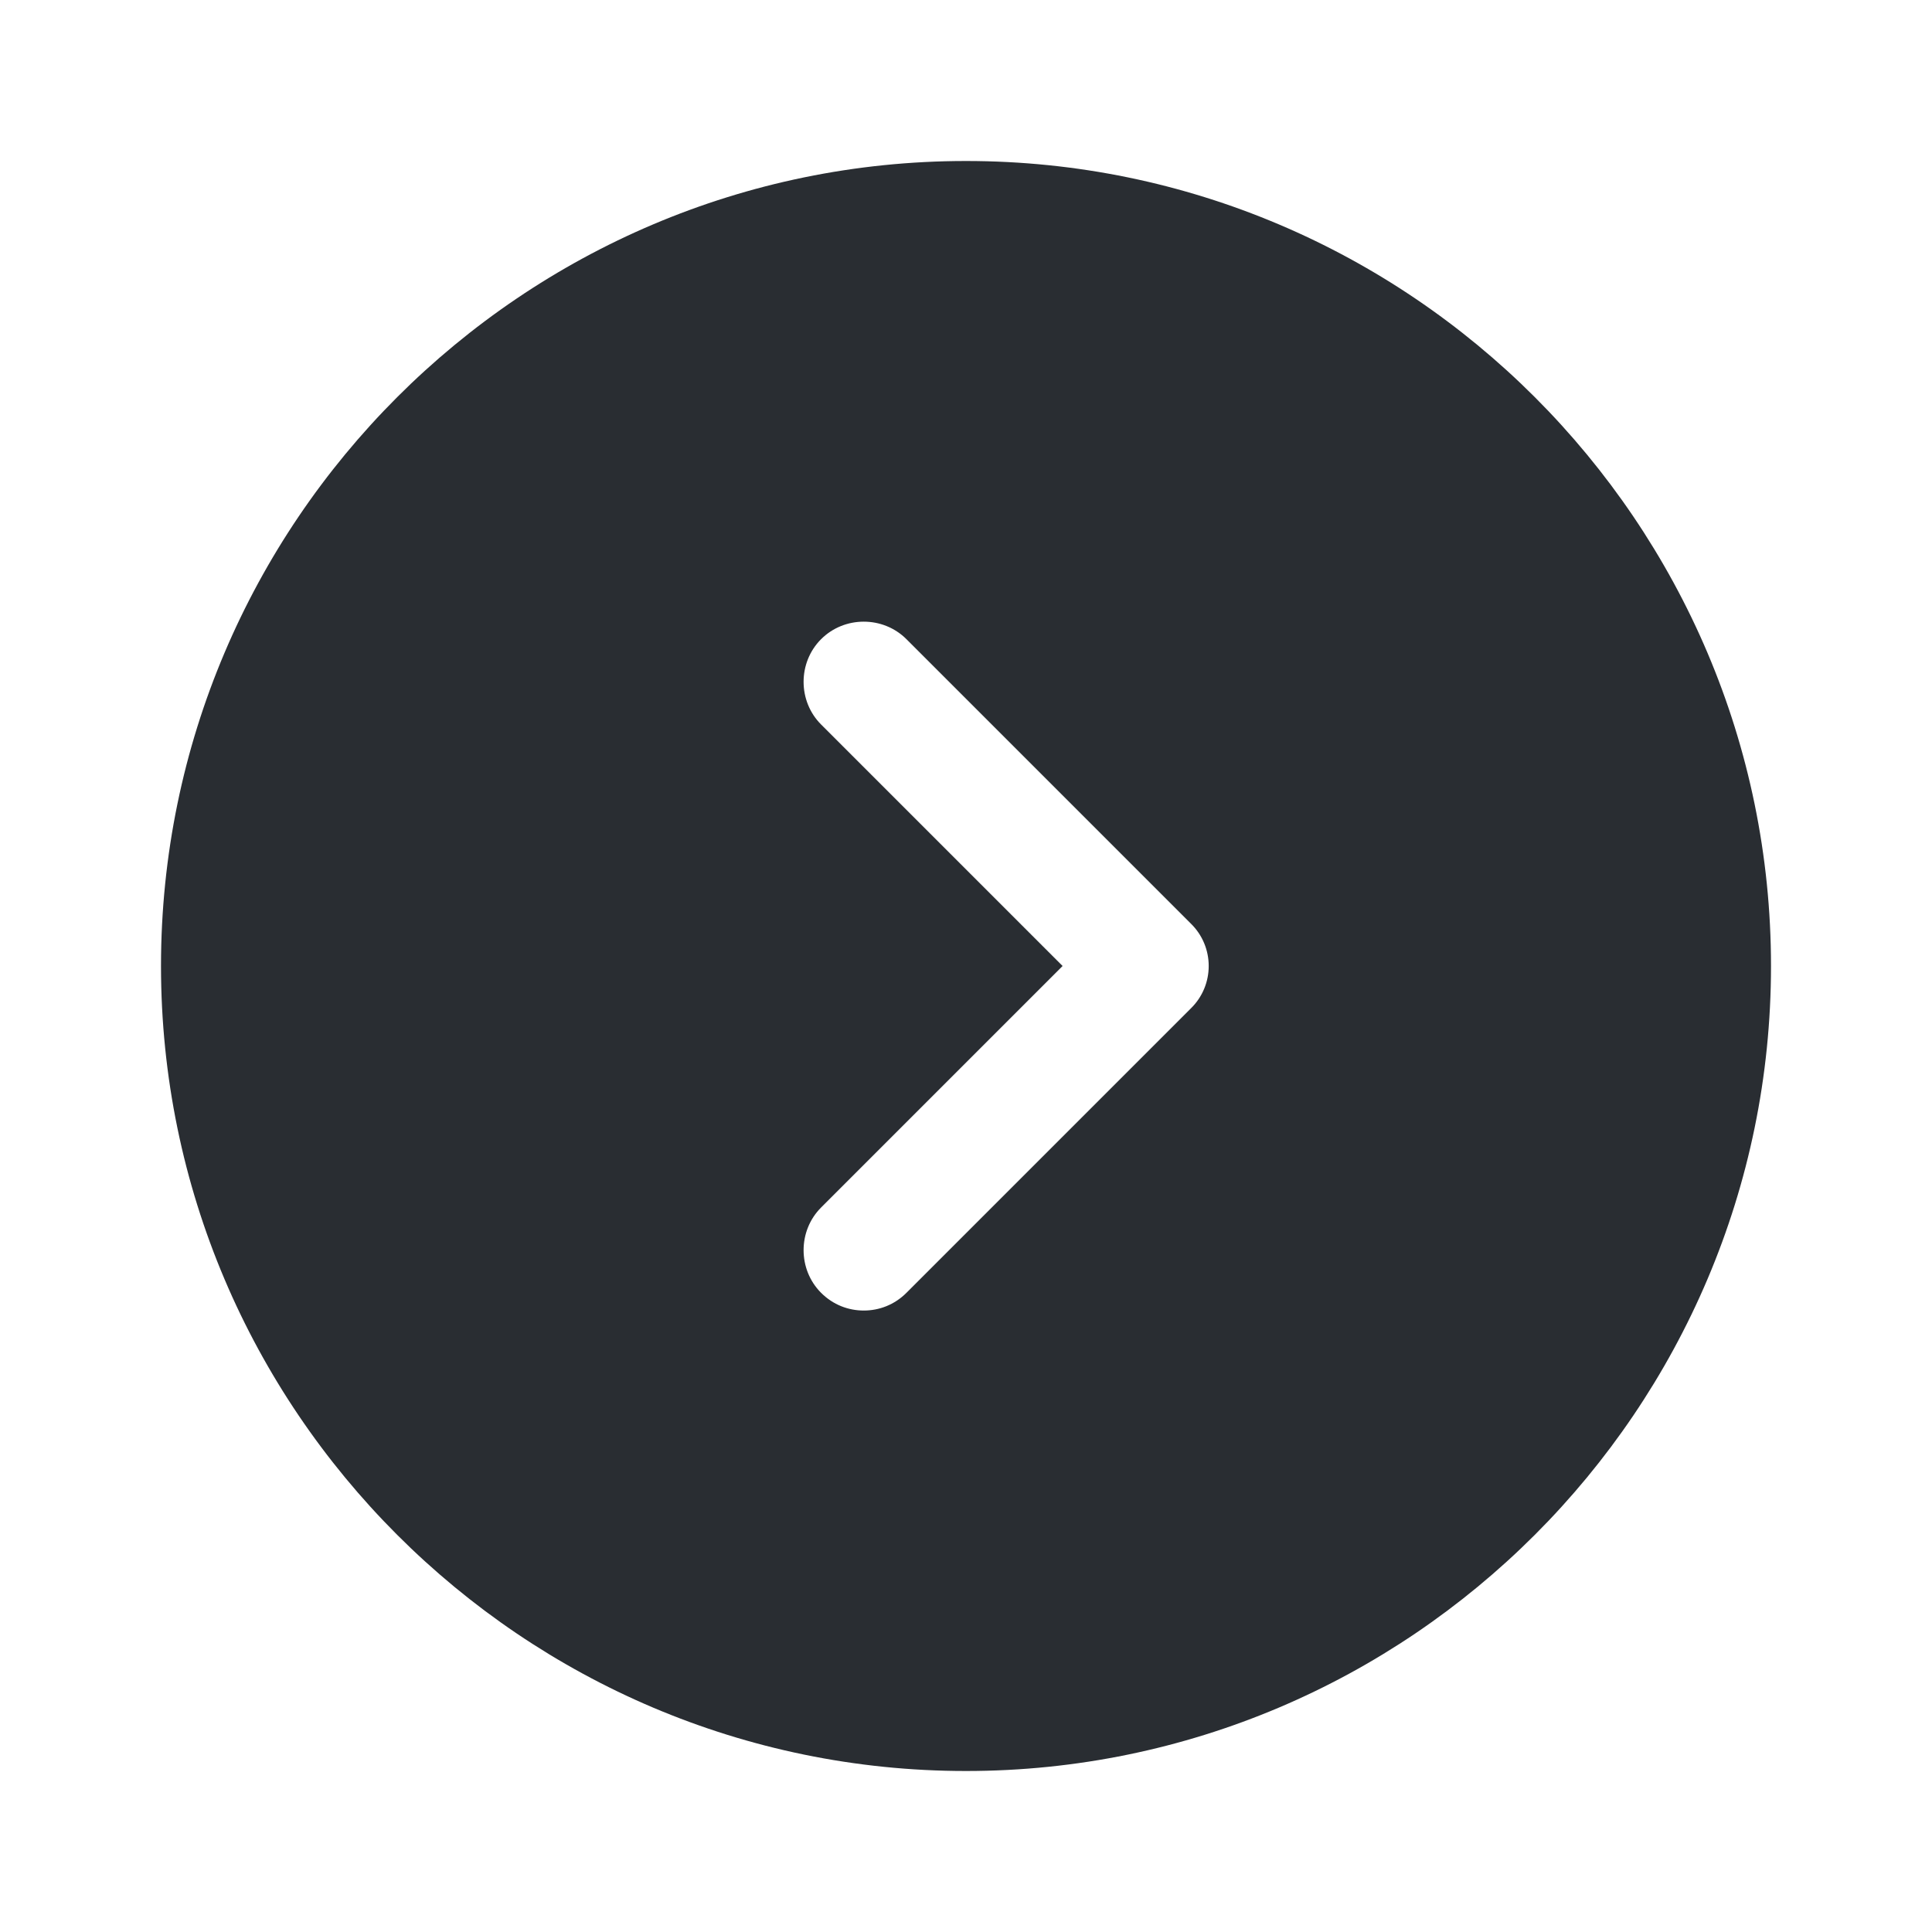
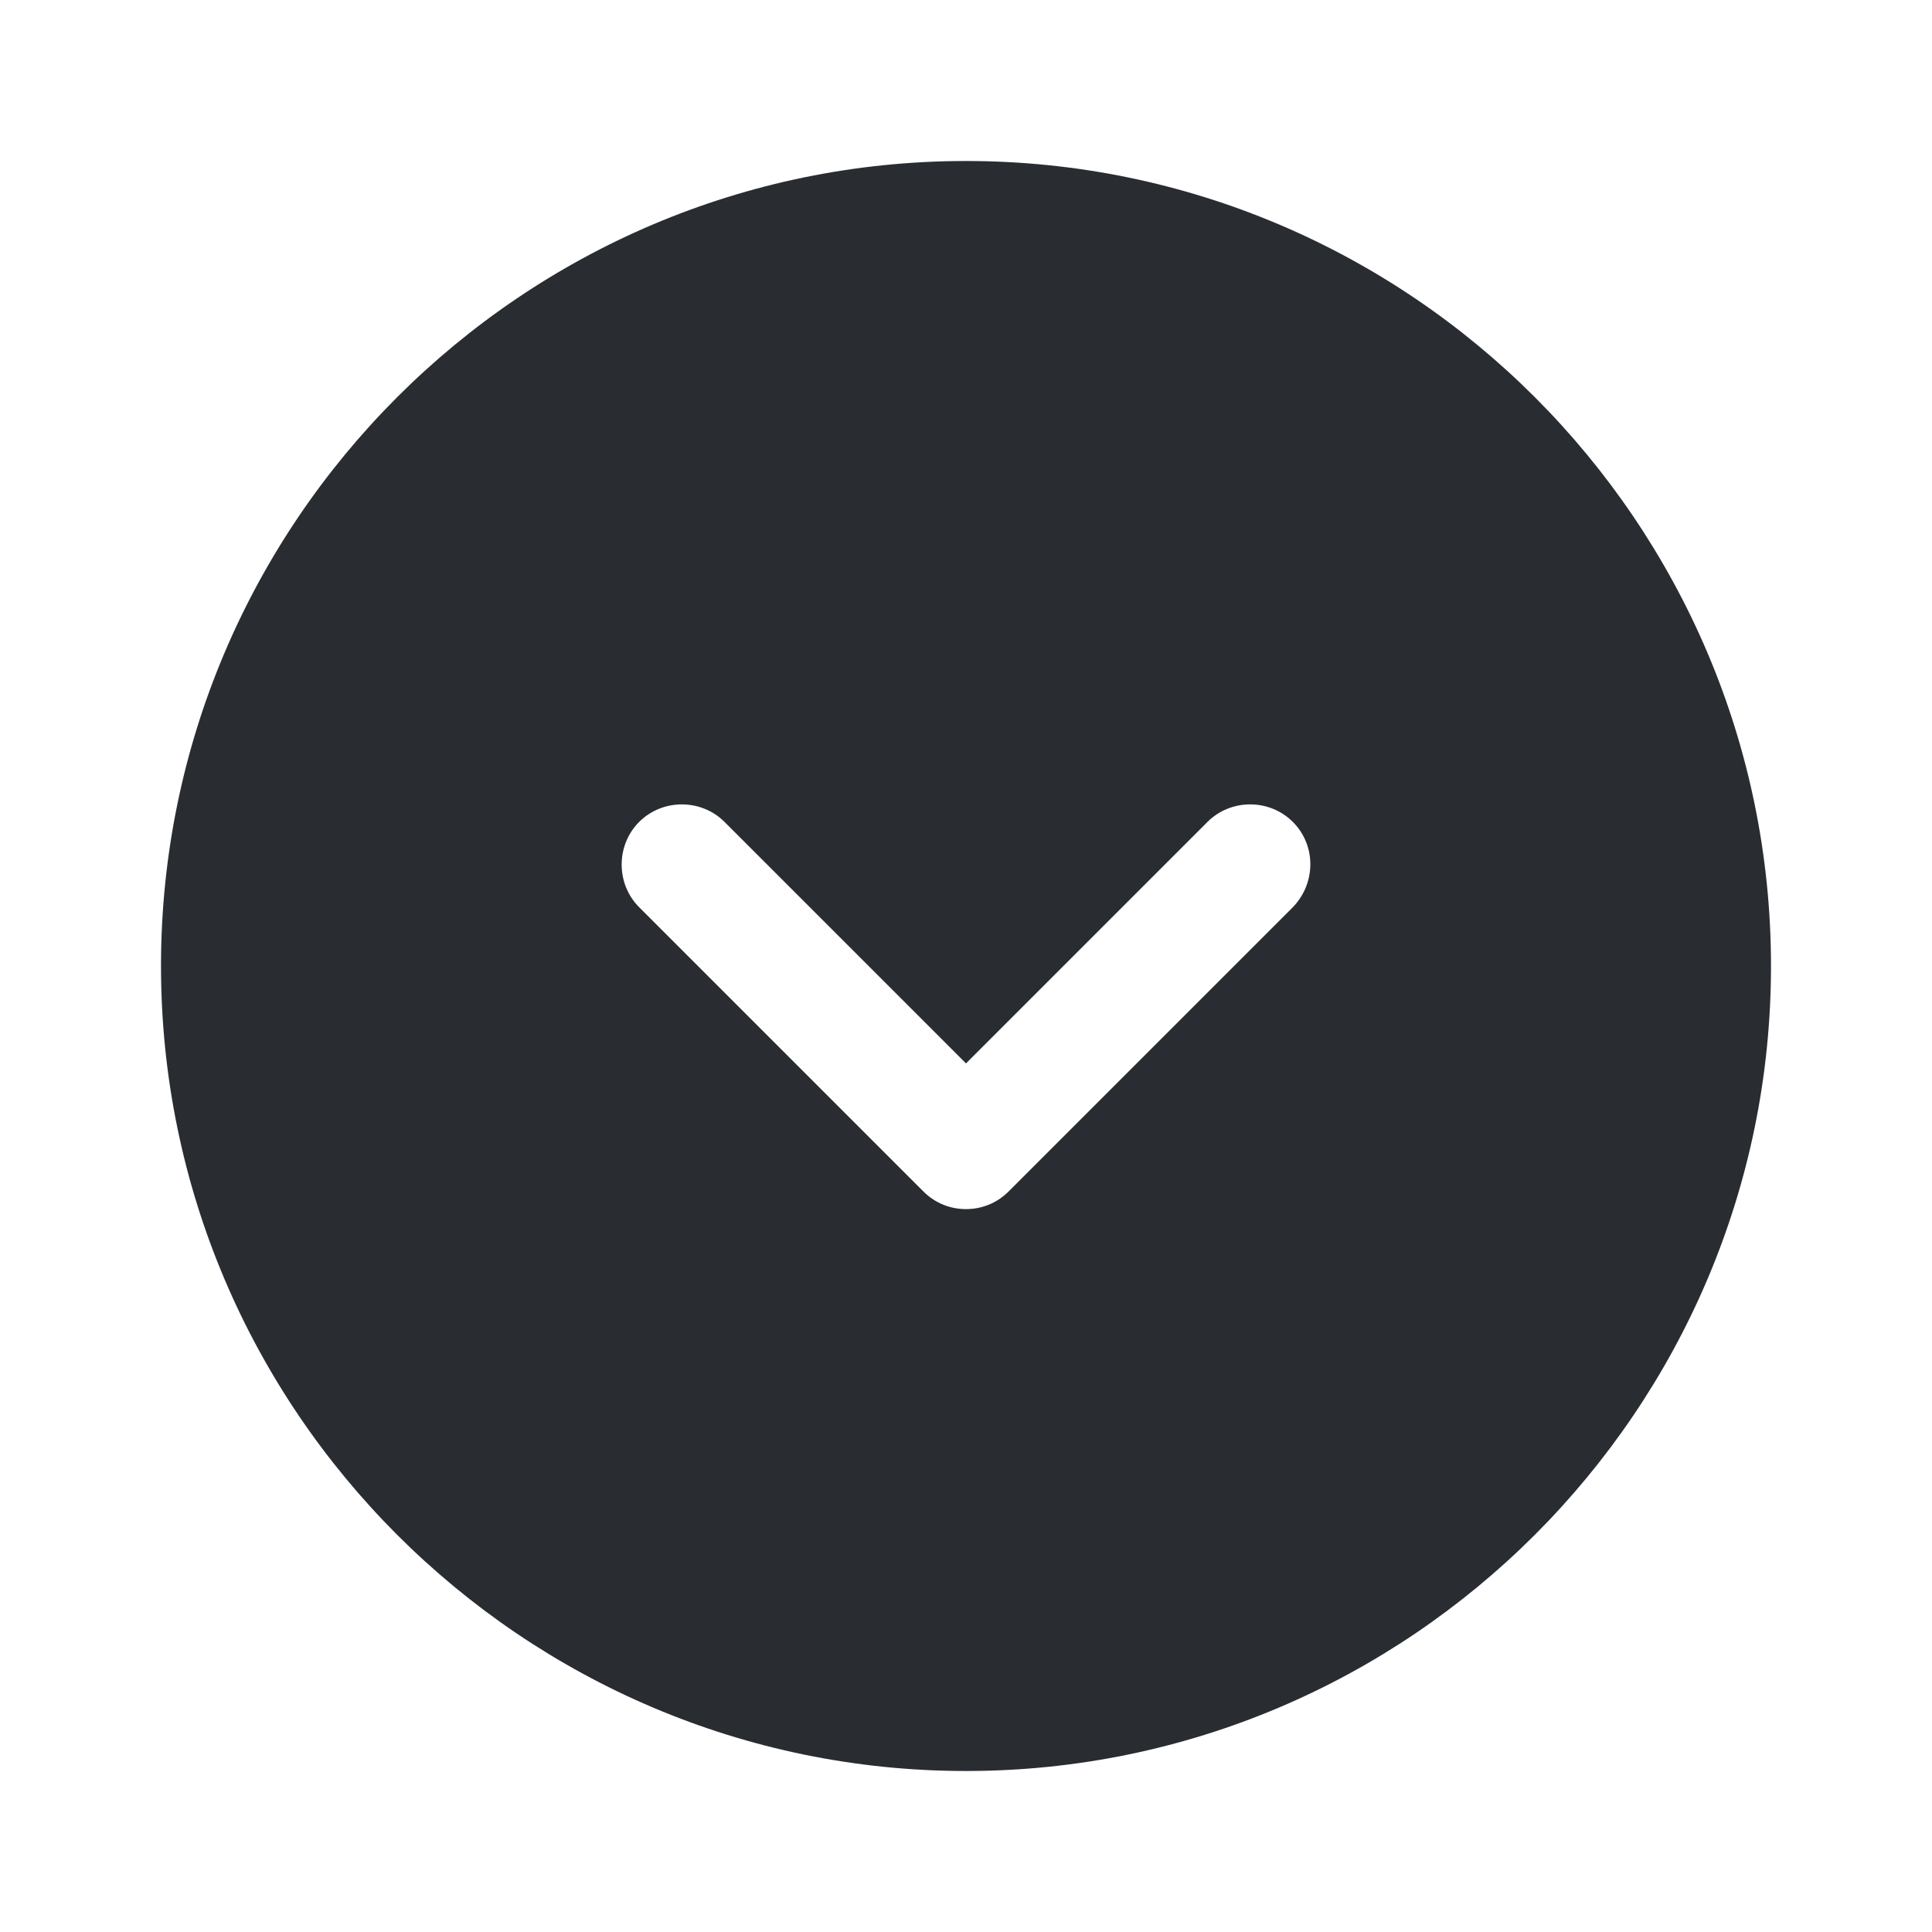
<svg xmlns="http://www.w3.org/2000/svg" width="24" height="24" viewBox="0 0 24 24" fill="none">
-   <path d="M12 2C6.49 2 2 6.49 2 12C2 17.51 6.49 22 12 22C17.51 22 22 17.51 22 12C22 6.49 17.51 2 12 2ZM14.79 12.53L11.26 16.06C11.11 16.21 10.92 16.28 10.73 16.28C10.54 16.28 10.35 16.21 10.2 16.06C9.91 15.77 9.91 15.29 10.2 15L13.2 12L10.2 9C9.91 8.71 9.91 8.23 10.2 7.94C10.49 7.65 10.97 7.65 11.26 7.94L14.79 11.47C15.09 11.76 15.09 12.24 14.79 12.53Z" fill="#292D32" />
+   <path d="M12 2C6.49 2 2 6.49 2 12C2 17.51 6.49 22 12 22C17.51 22 22 17.51 22 12C22 6.49 17.51 2 12 2ZM16.06 11.27L12.53 14.8C12.38 14.95 12.19 15.02 12 15.02C11.81 15.02 11.62 14.95 11.47 14.8L7.94 11.27C7.65 10.98 7.65 10.5 7.94 10.21C8.23 9.92 8.71 9.92 9 10.21L12 13.21L15 10.21C15.29 9.92 15.77 9.92 16.06 10.21C16.35 10.5 16.35 10.97 16.06 11.27Z" fill="#292D32" />
</svg>
